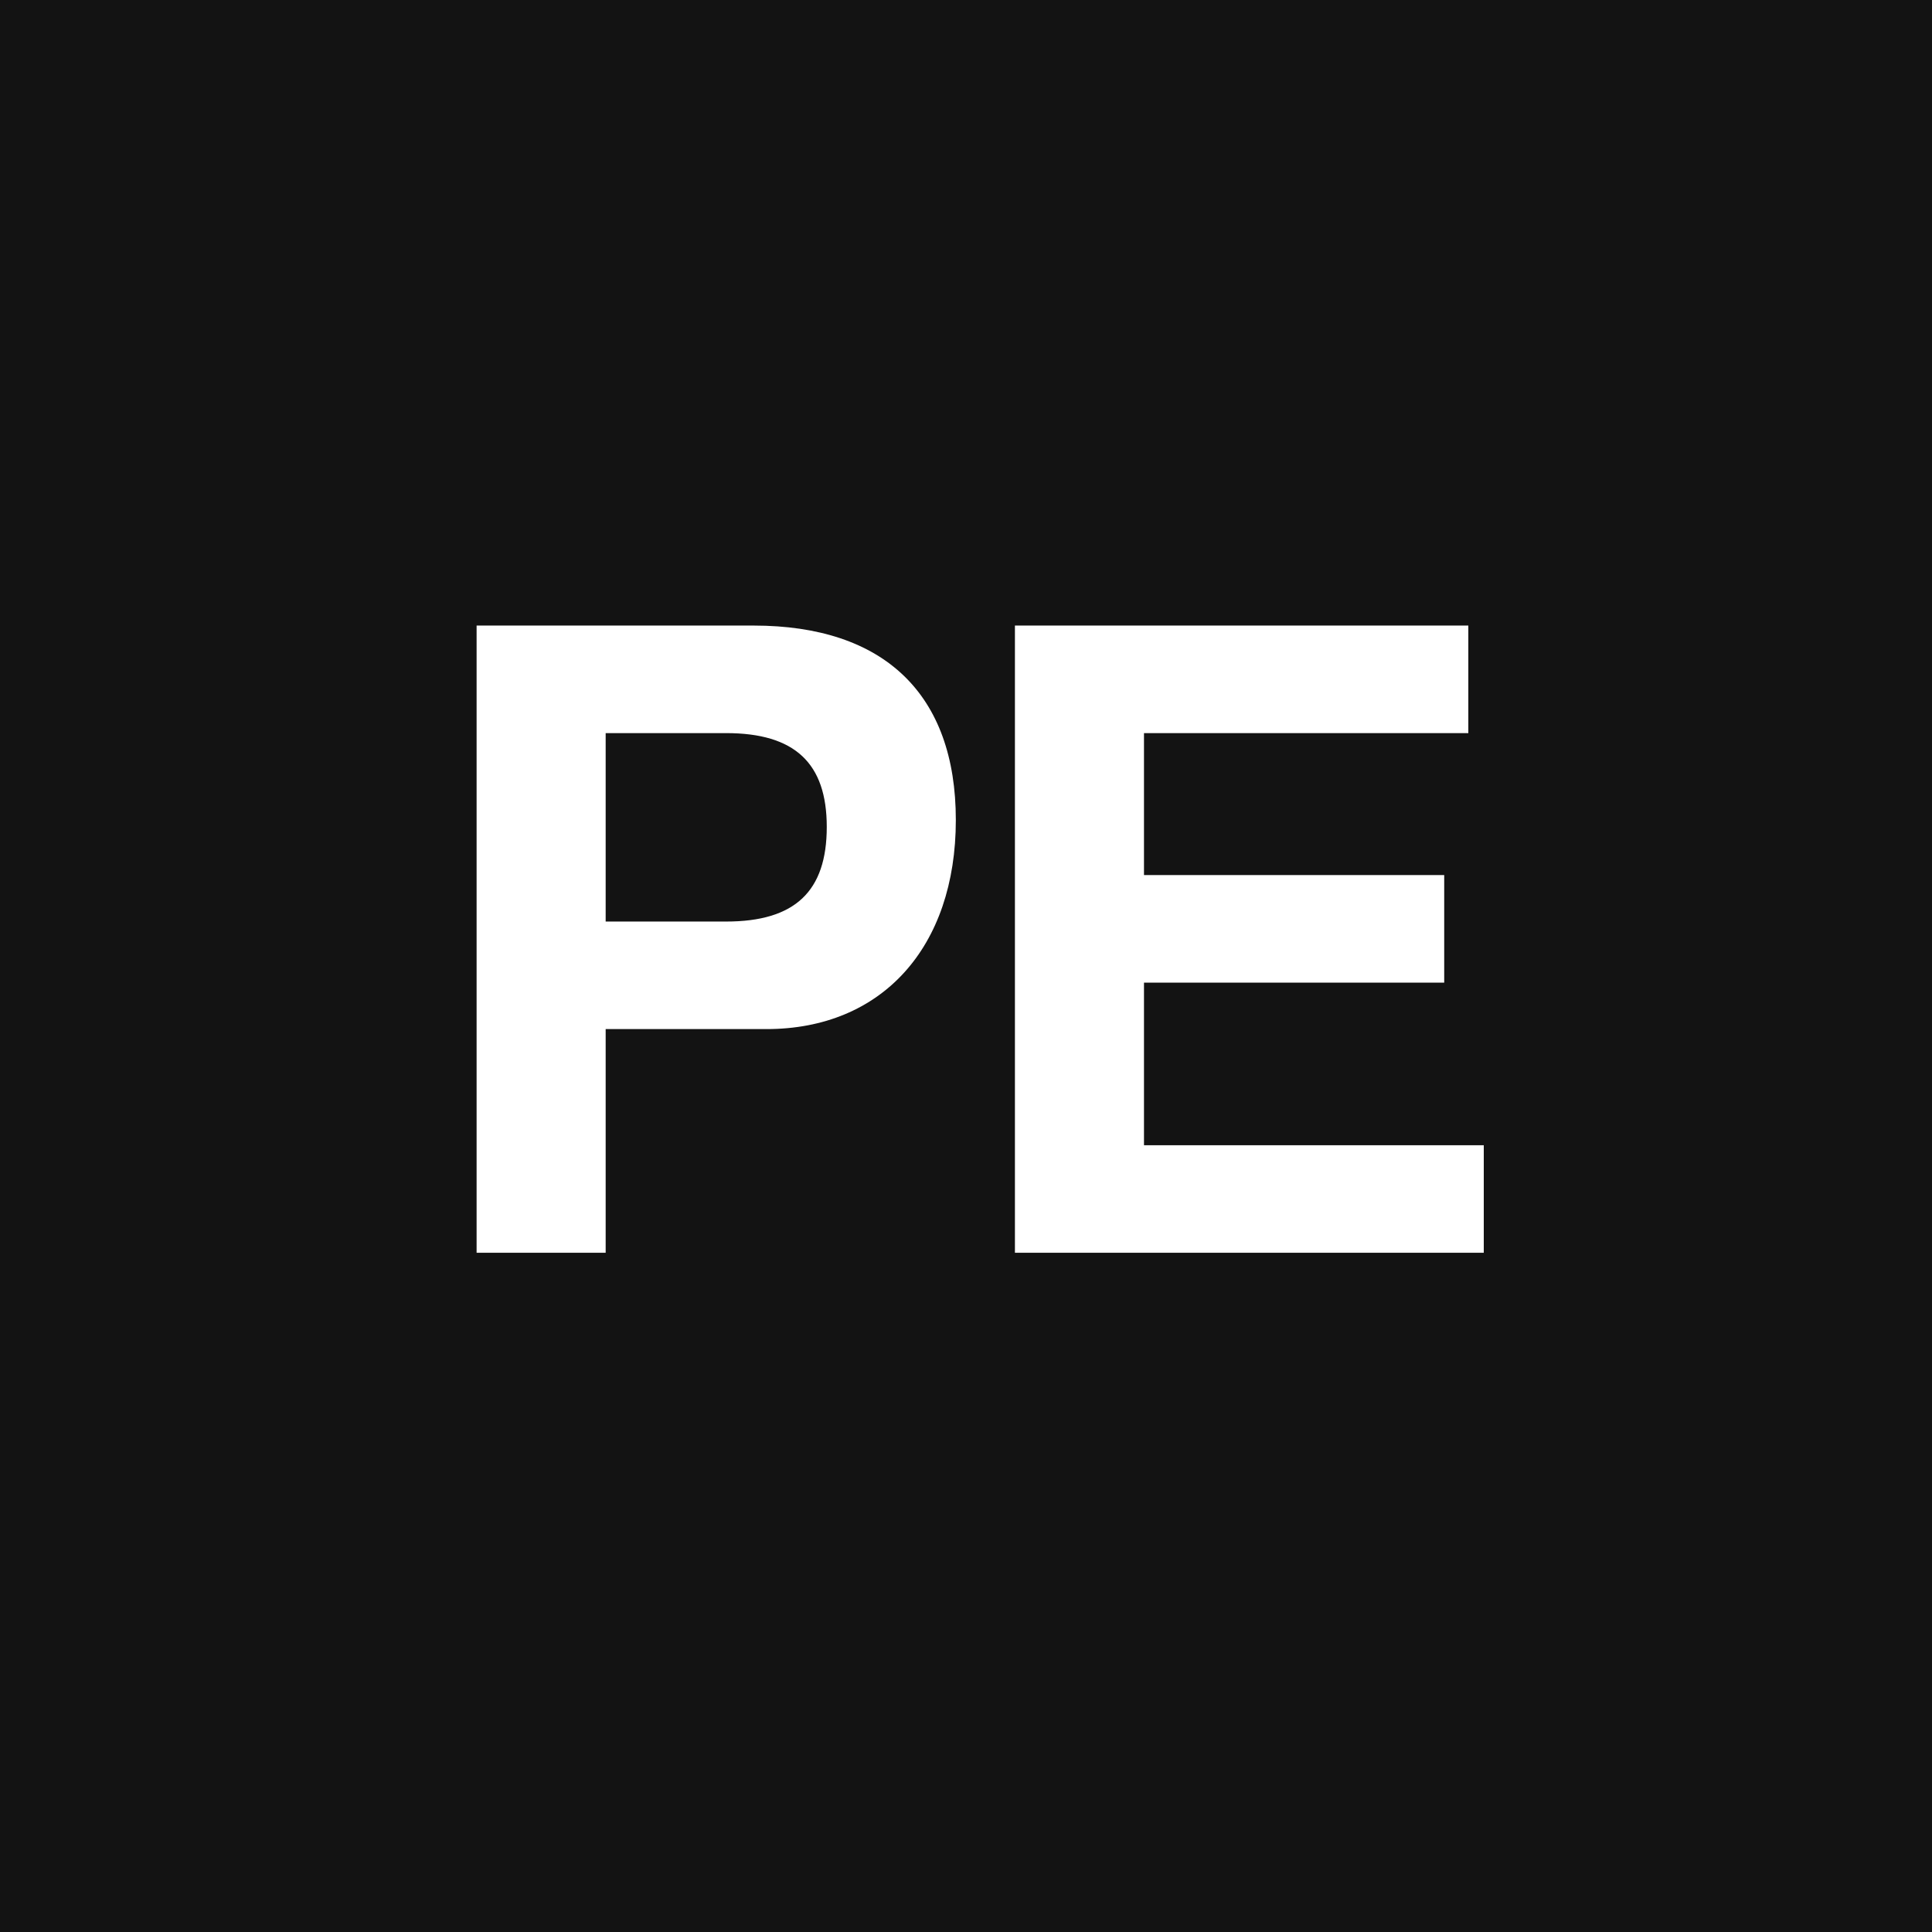
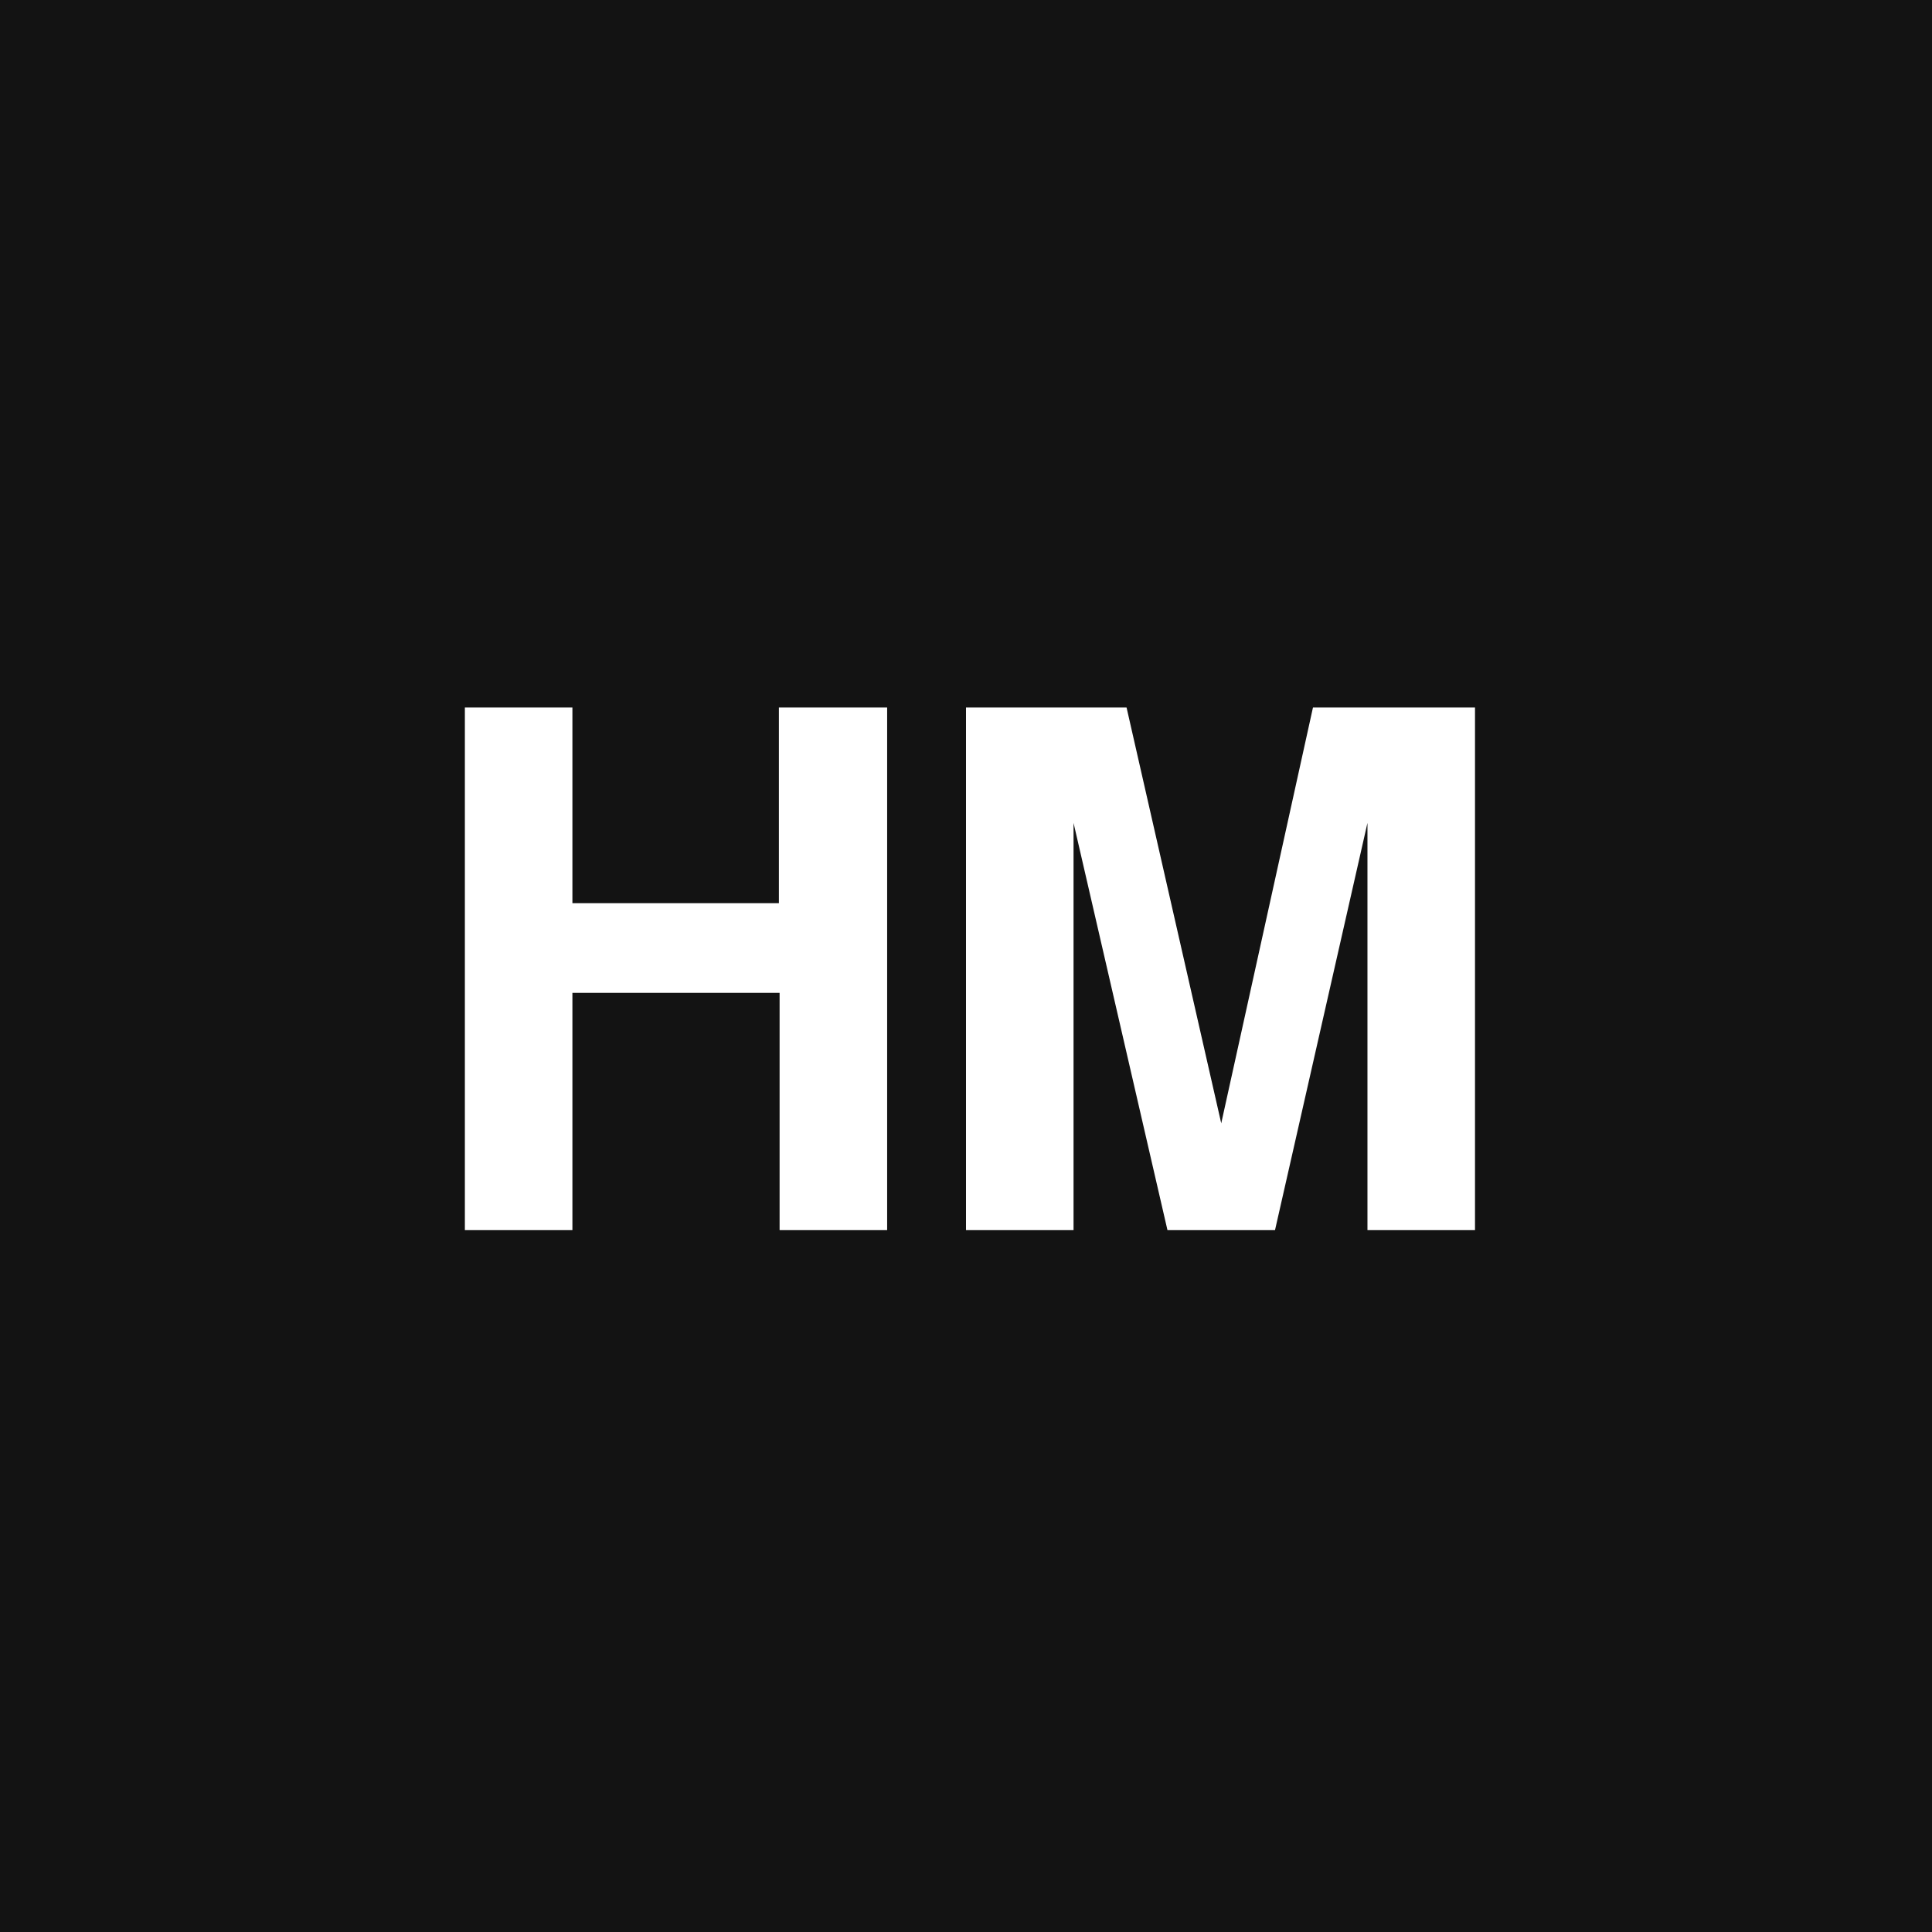
<svg xmlns="http://www.w3.org/2000/svg" viewBox="0 0 512 512">
  <rect width="512" height="512" fill="#131313" />
-   <text x="256" y="332" font-family="Helvetica Neue, Helvetica, Arial, sans-serif" font-size="228" font-weight="700" letter-spacing="-6" fill="#ffffff" text-anchor="middle">PE</text>
+   <text x="256" y="326" font-family="Helvetica Neue, Helvetica, Arial, sans-serif" font-size="190" font-weight="700" letter-spacing="-4" fill="#ffffff" text-anchor="middle">HM</text>
</svg>
